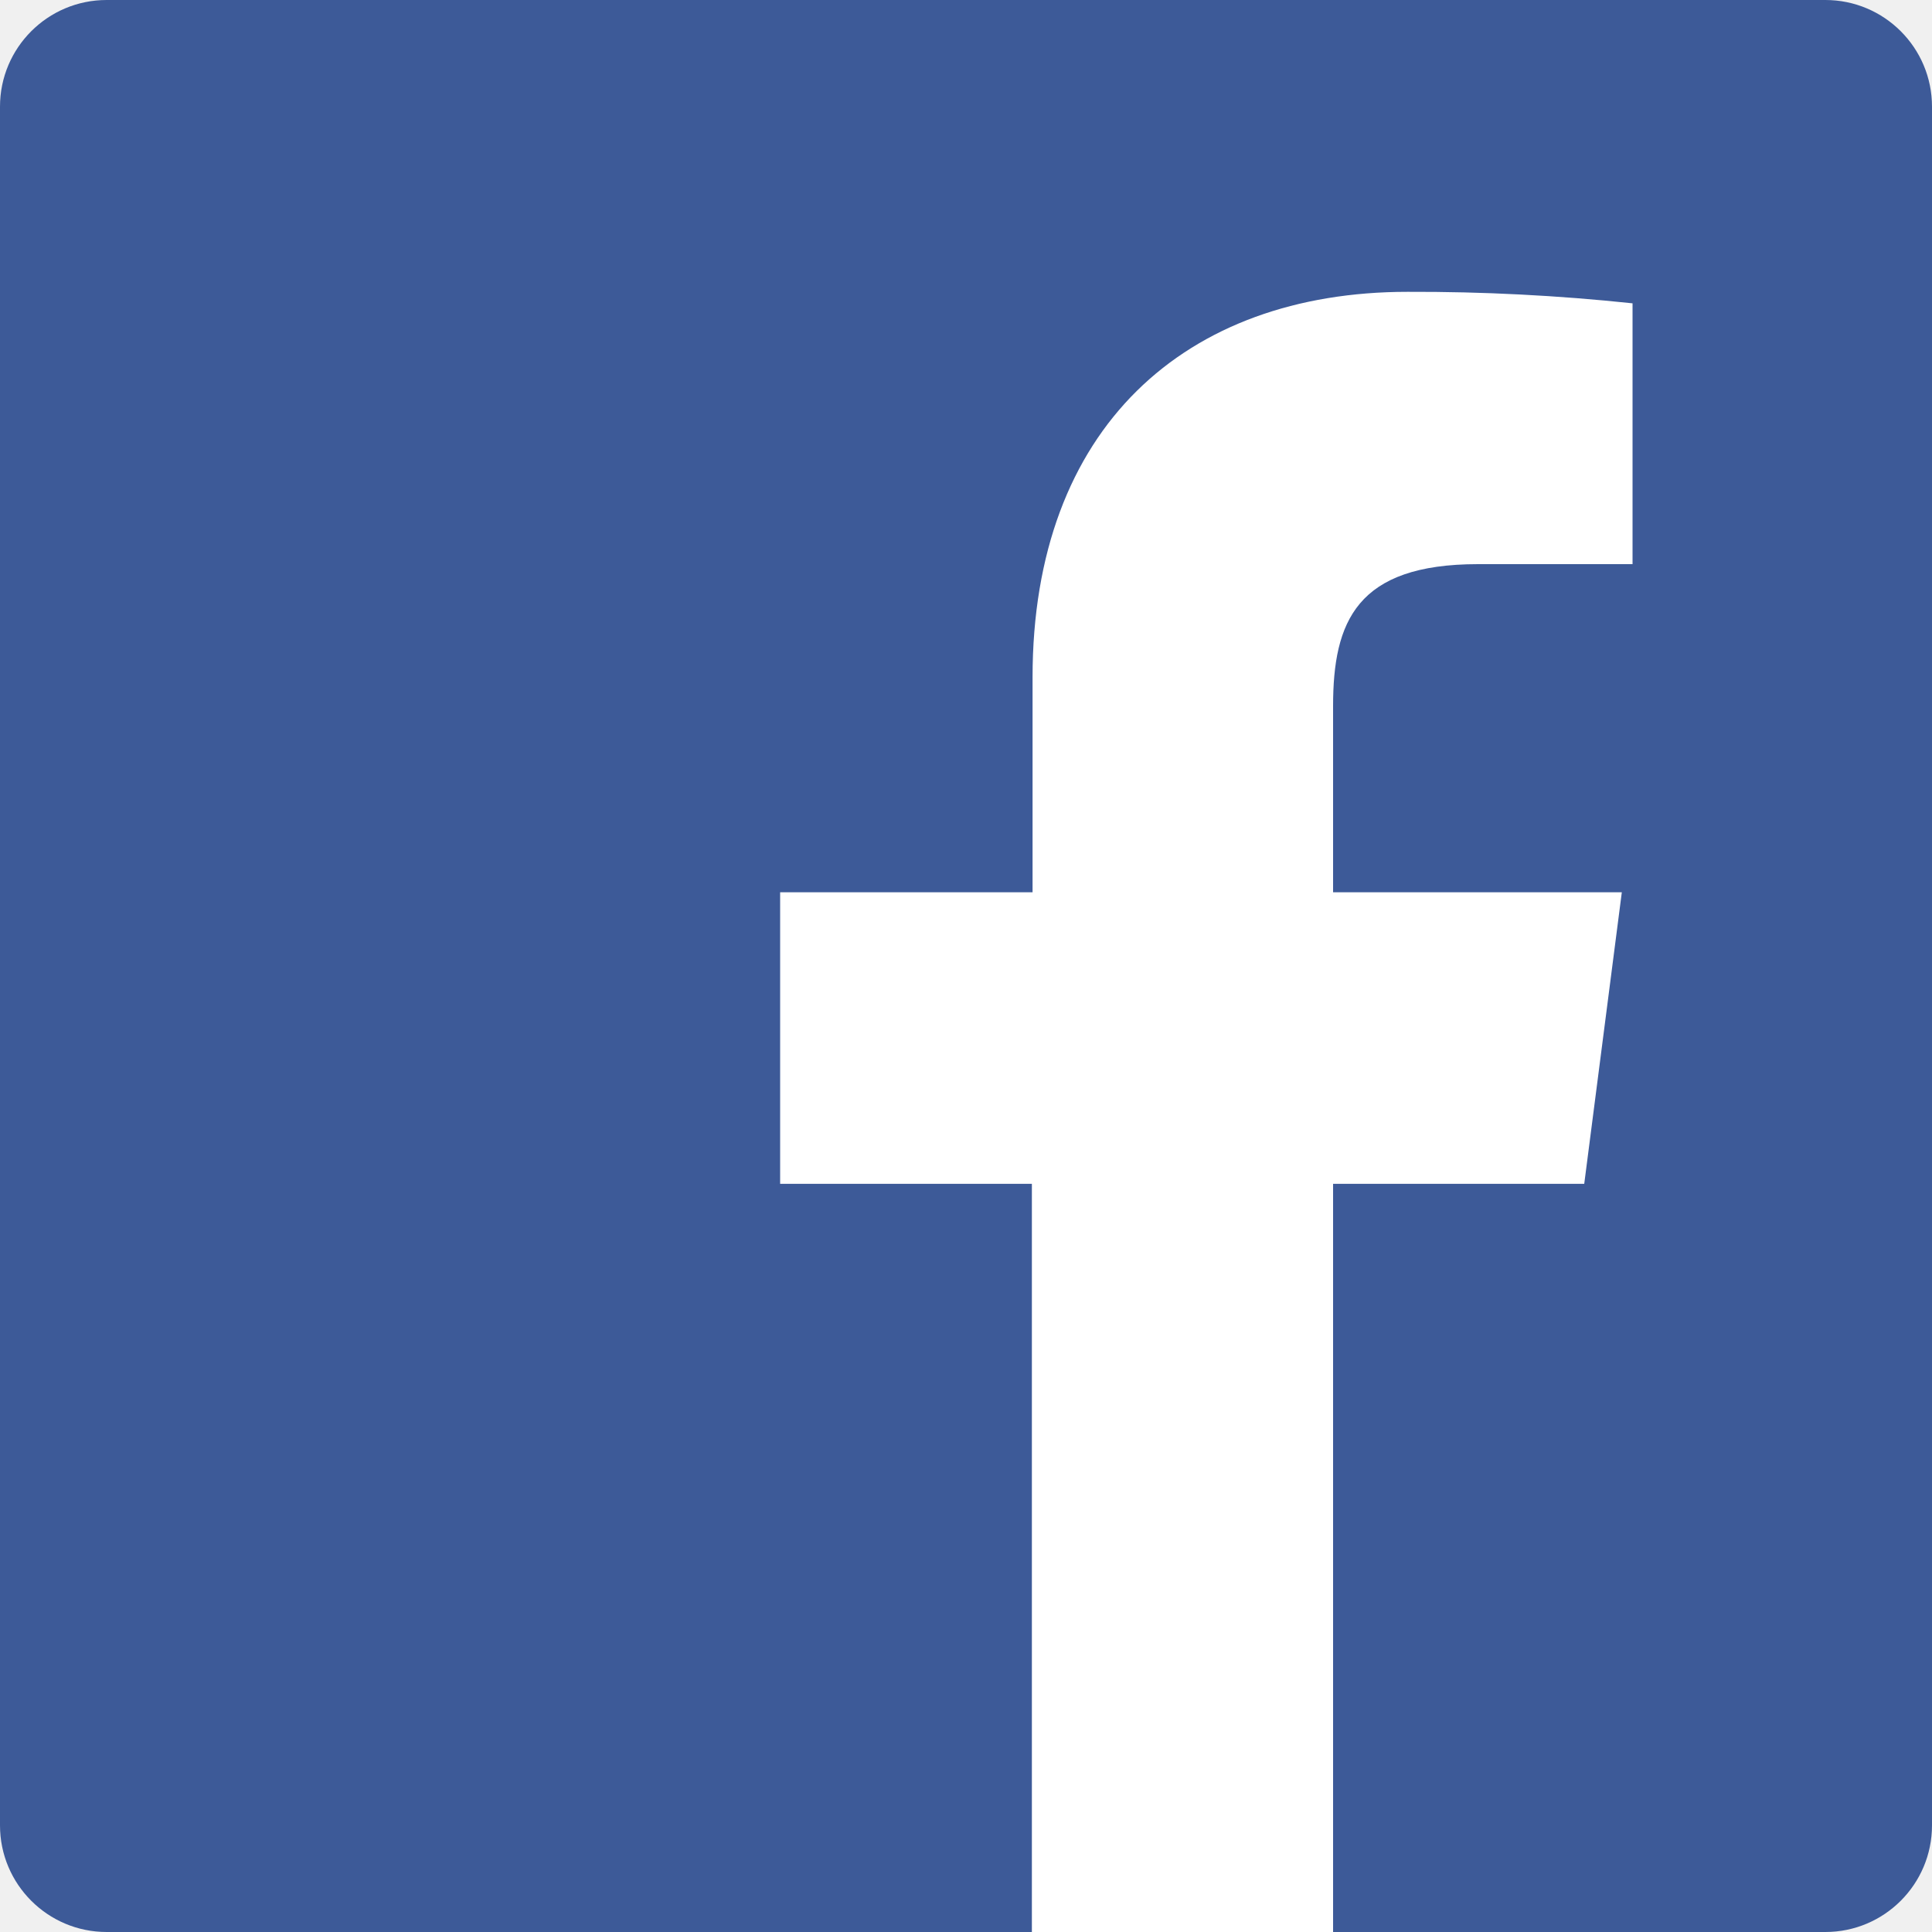
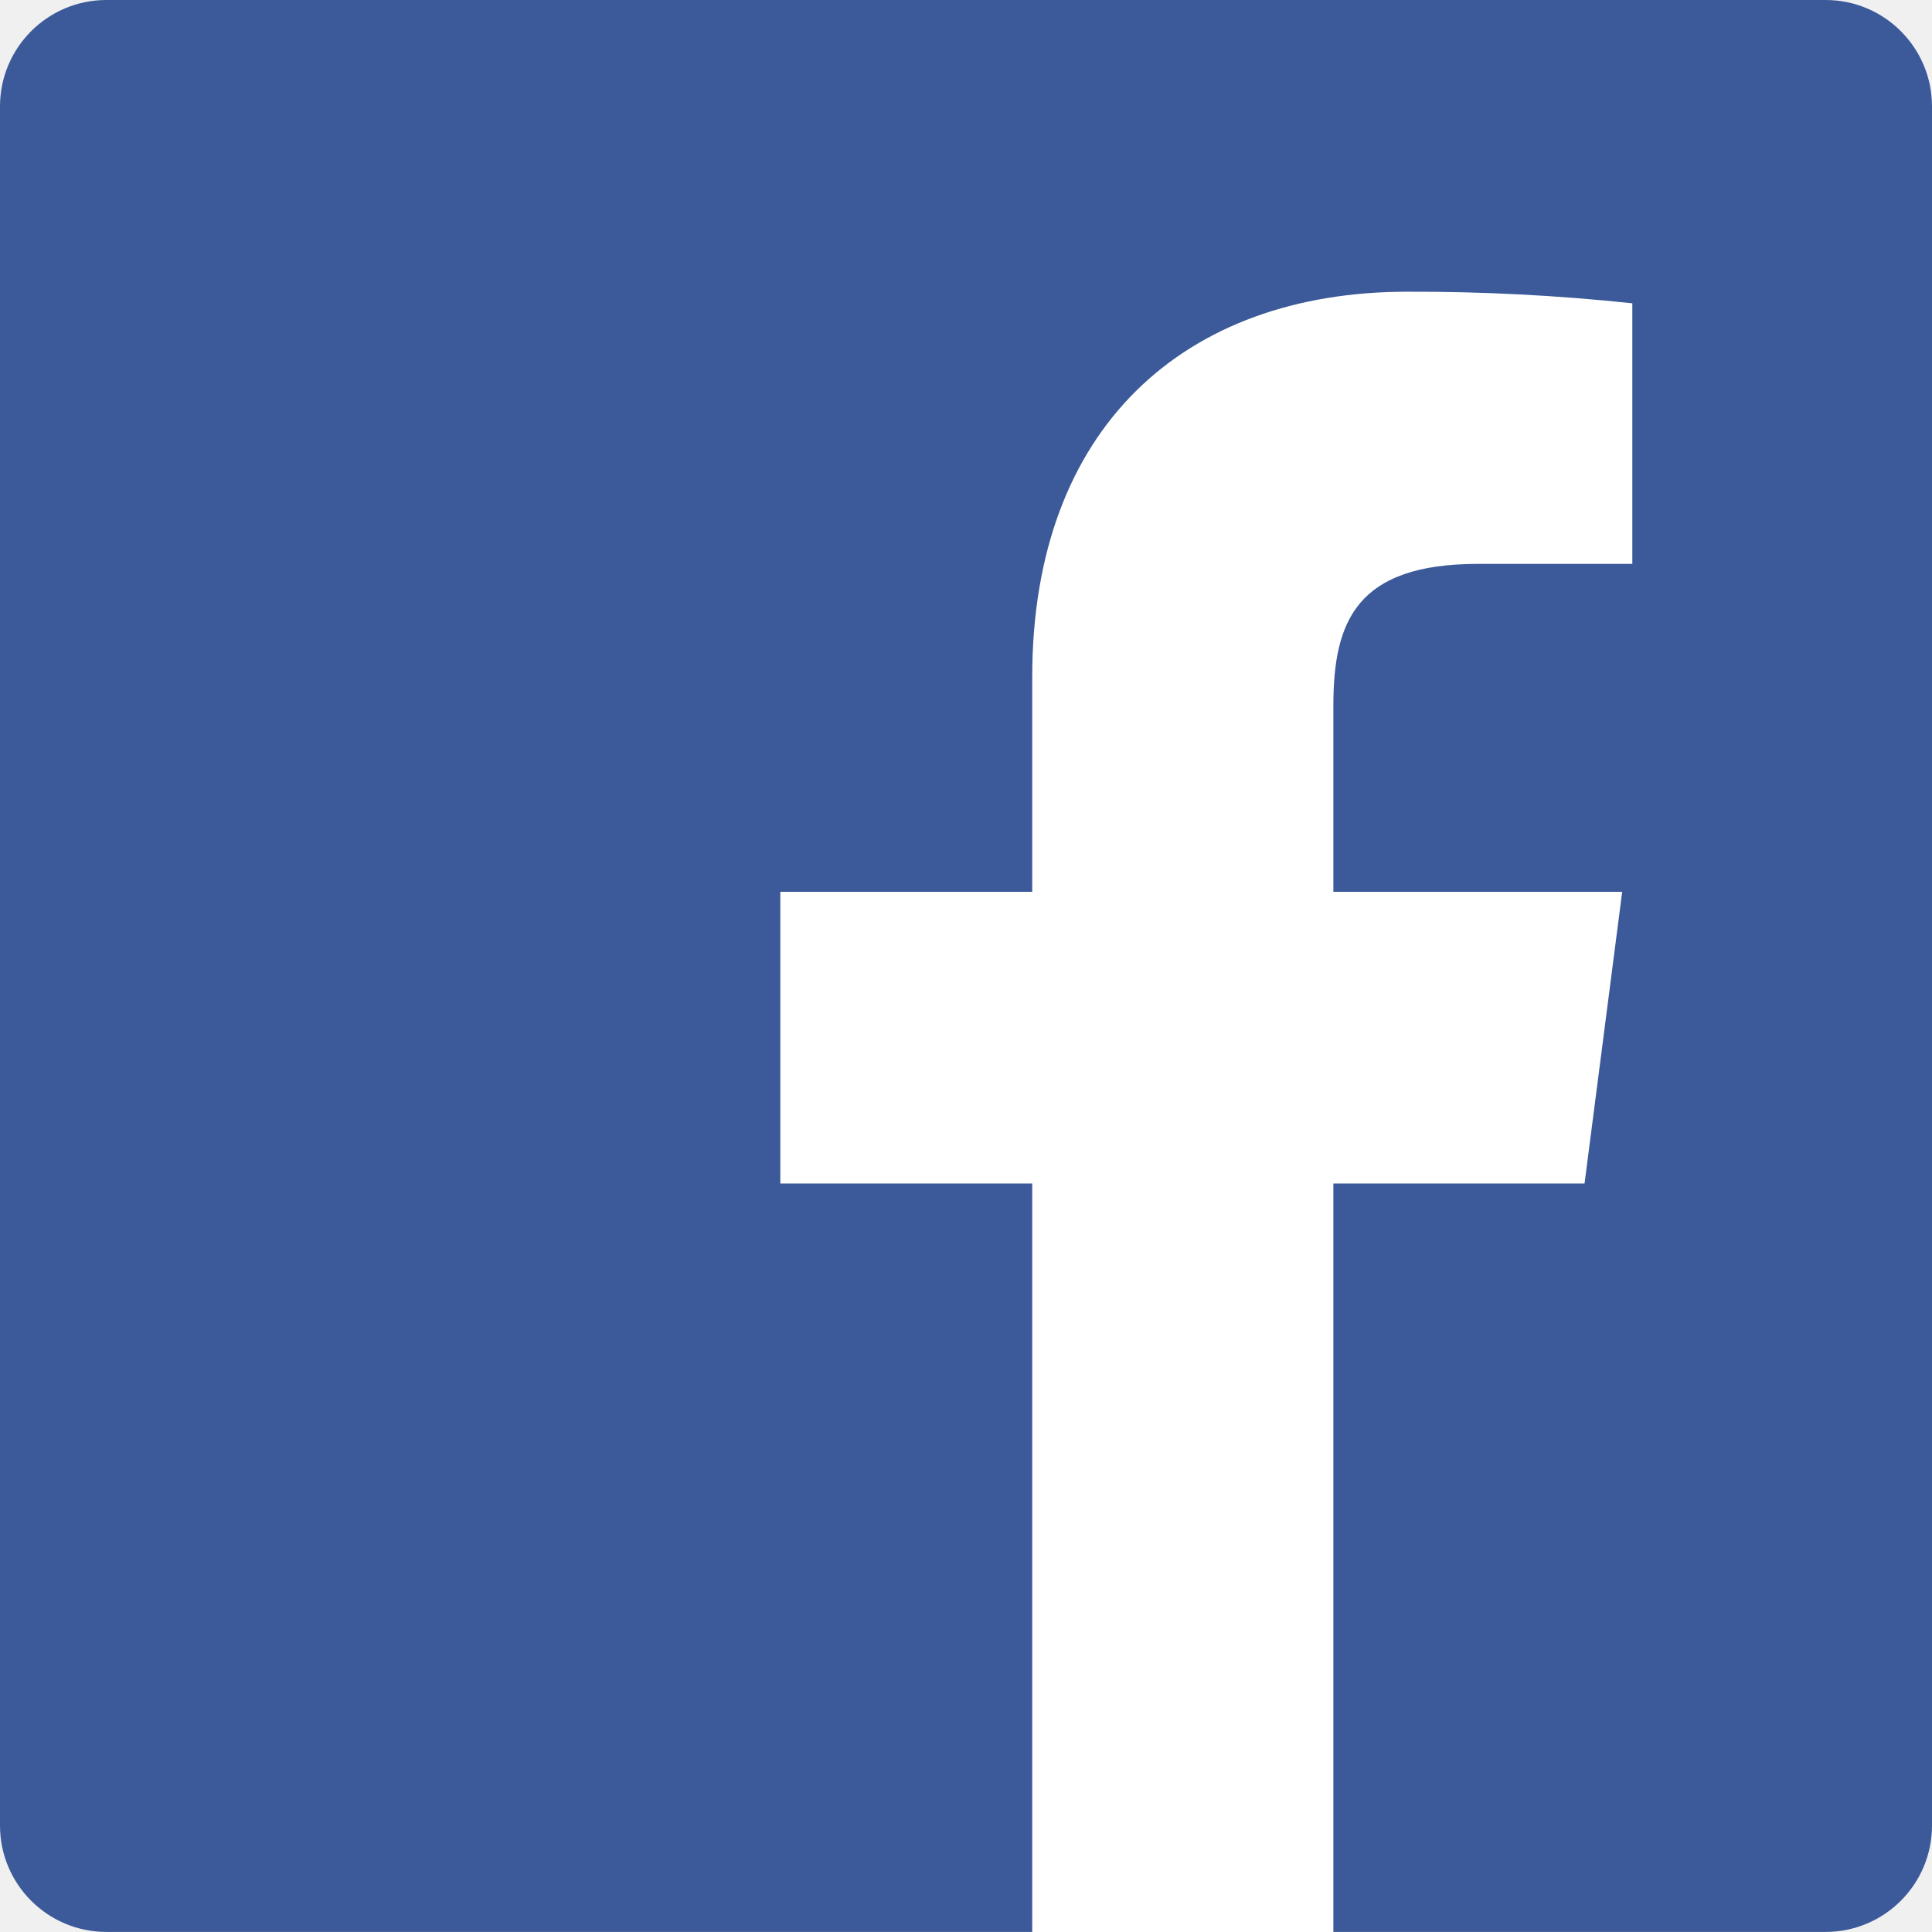
- <svg xmlns="http://www.w3.org/2000/svg" id="Layer_1" data-name="Layer 1" viewBox="0 0 200 200">
+ <svg xmlns="http://www.w3.org/2000/svg" viewBox="0 0 266.9 266.9">
  <defs>
-     <style>.cls-1{fill:#3d5a98;}.cls-2{fill:#fff;}</style>
+     <style>.a{fill:#3c5a99;}.b{fill:#fff;}</style>
  </defs>
-   <rect id="Blue" class="cls-1" width="200" height="200" rx="11.04" ry="11.04" />
-   <path id="f" class="cls-2" d="M138,200V122.55h26l3.89-30.18H138V73.09c0-8.74,2.43-14.69,15-14.69h16v-27a213.89,213.89,0,0,0-23.29-1.19c-23,0-38.82,14.07-38.82,39.9V92.37H80.76v30.18h26.06V200Z" />
+   <rect class="a" width="266.9" height="266.89" rx="14.7" ry="14.7" />
+   <path class="b" d="M184.2,266.9V163.5h34.7l5.2-40.3H184.2V97.5c0-11.7,3.2-19.6,20-19.6h21.3v-36a285.4,285.4,0,0,0-31.1-1.6c-30.8,0-51.8,18.8-51.8,53.2v29.7H107.8v40.3h34.8V266.9Z" />
</svg>
